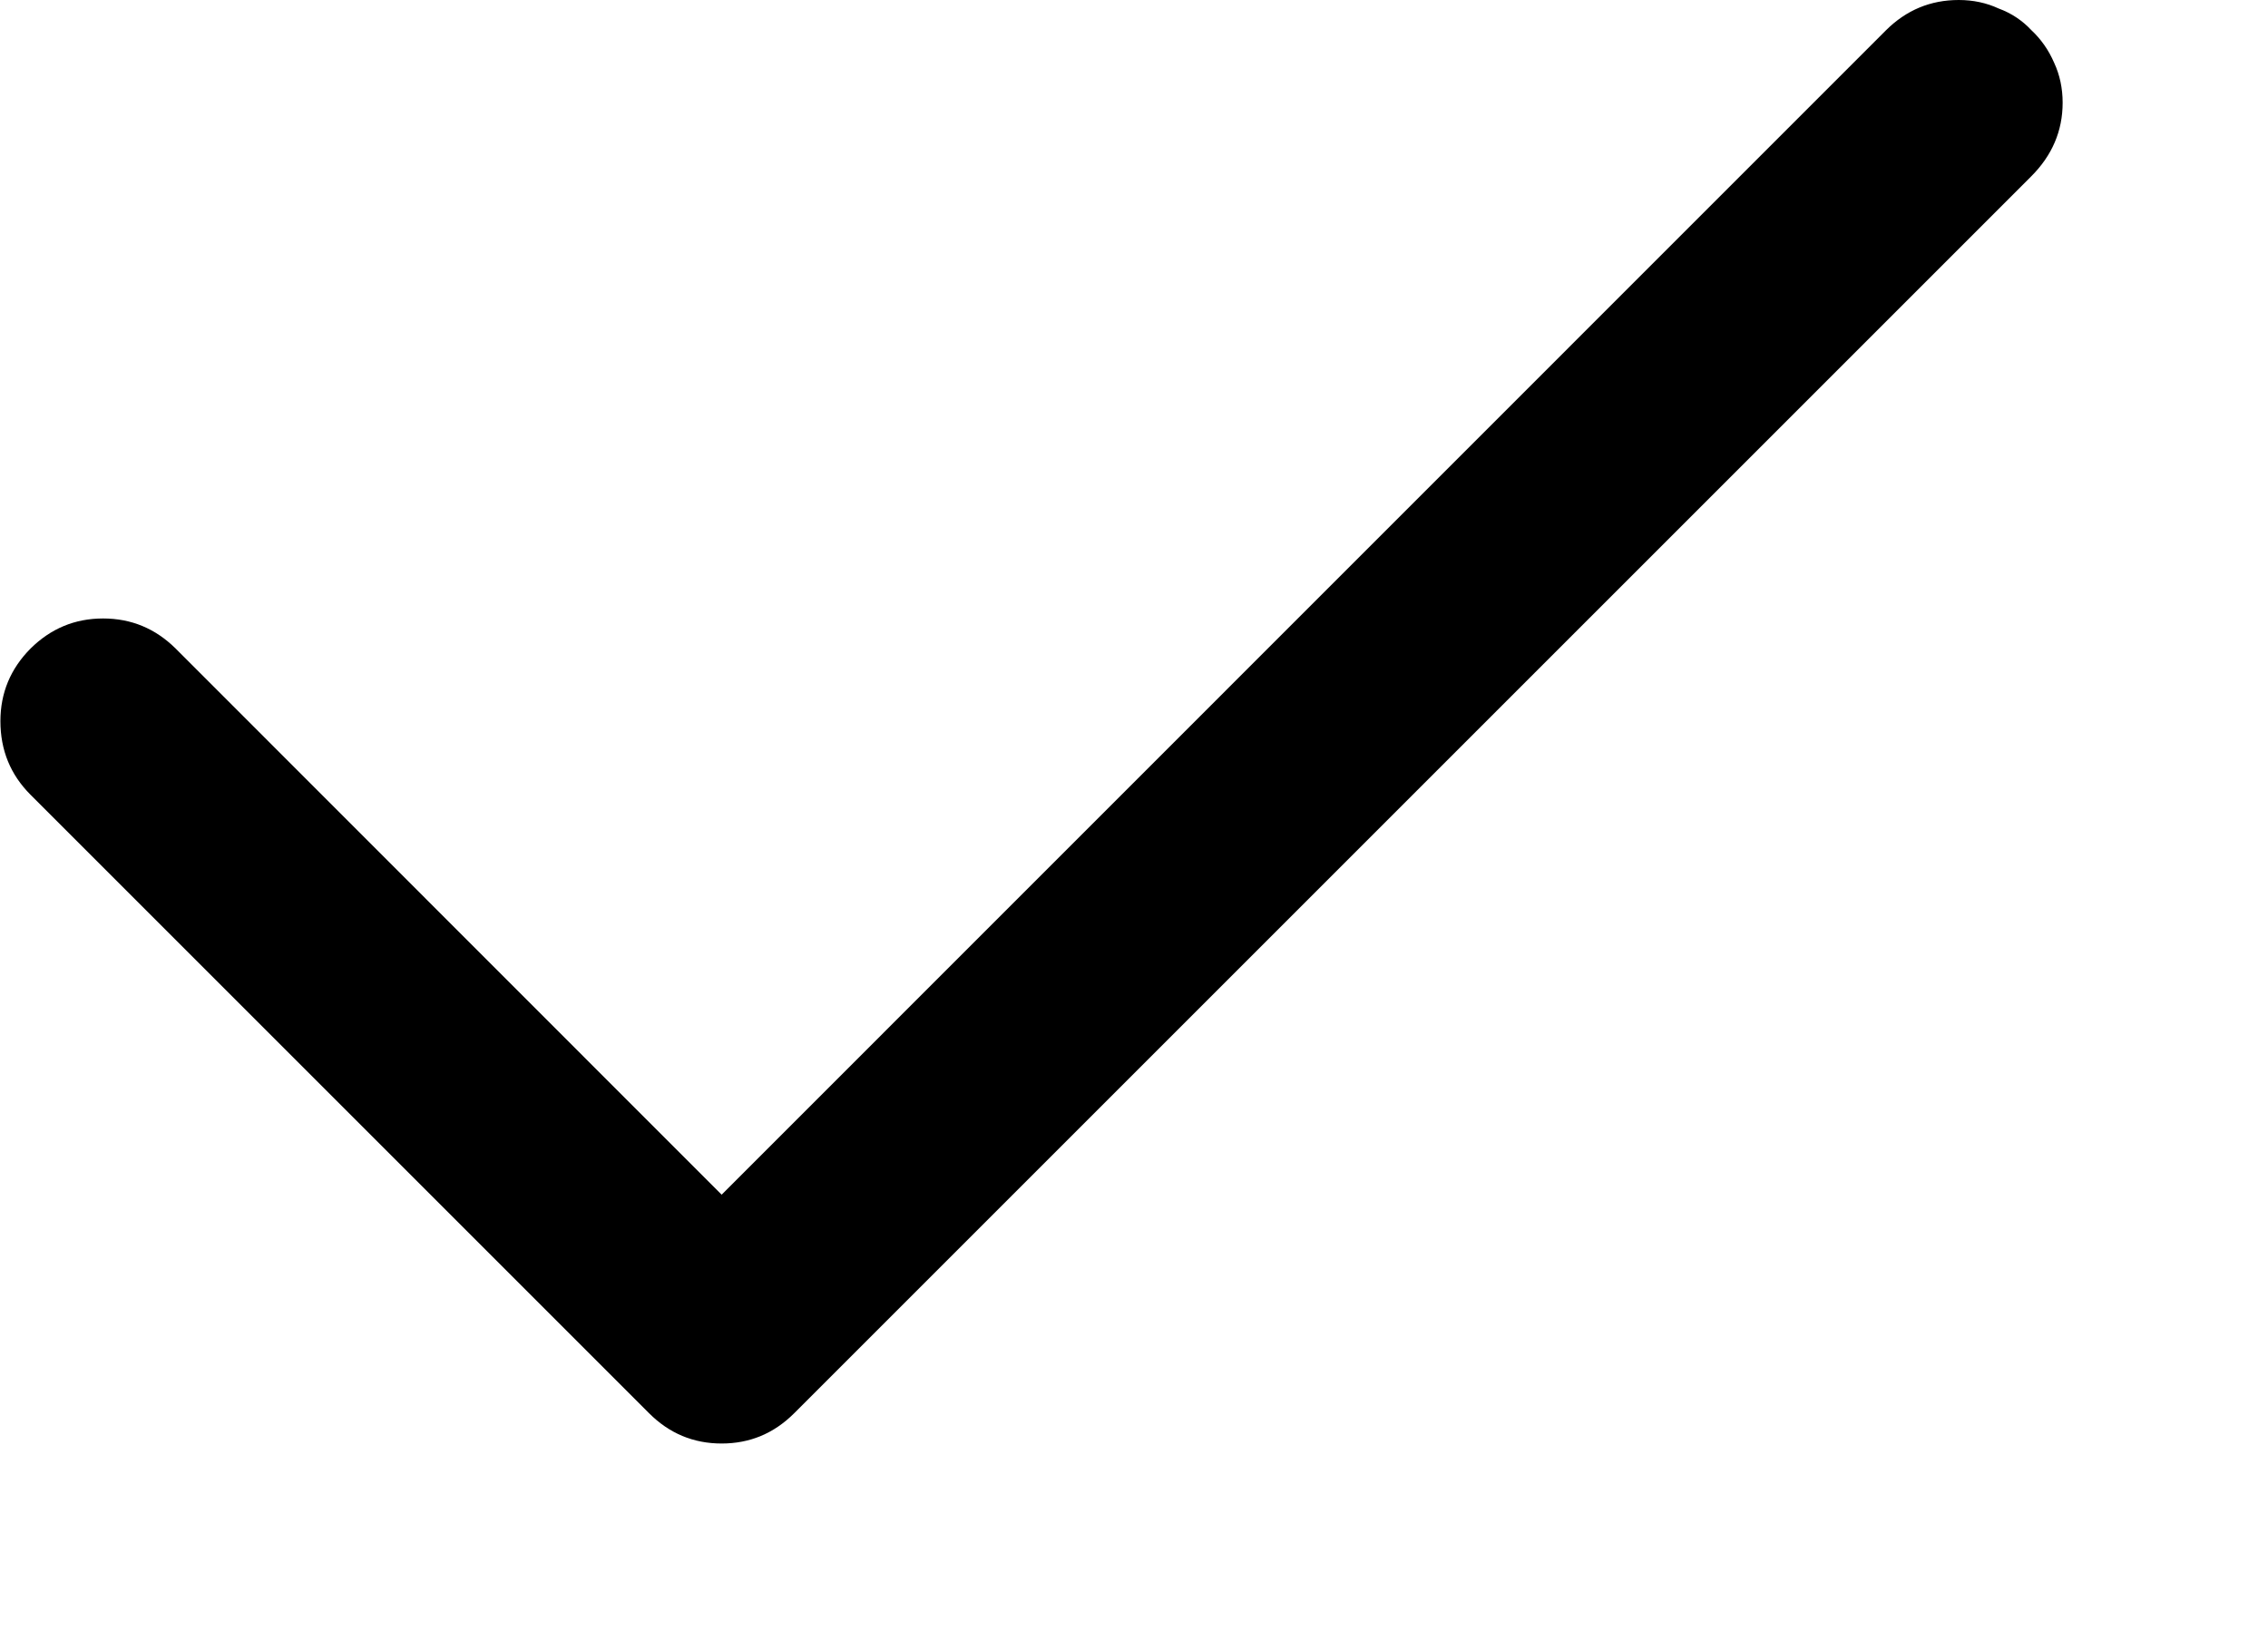
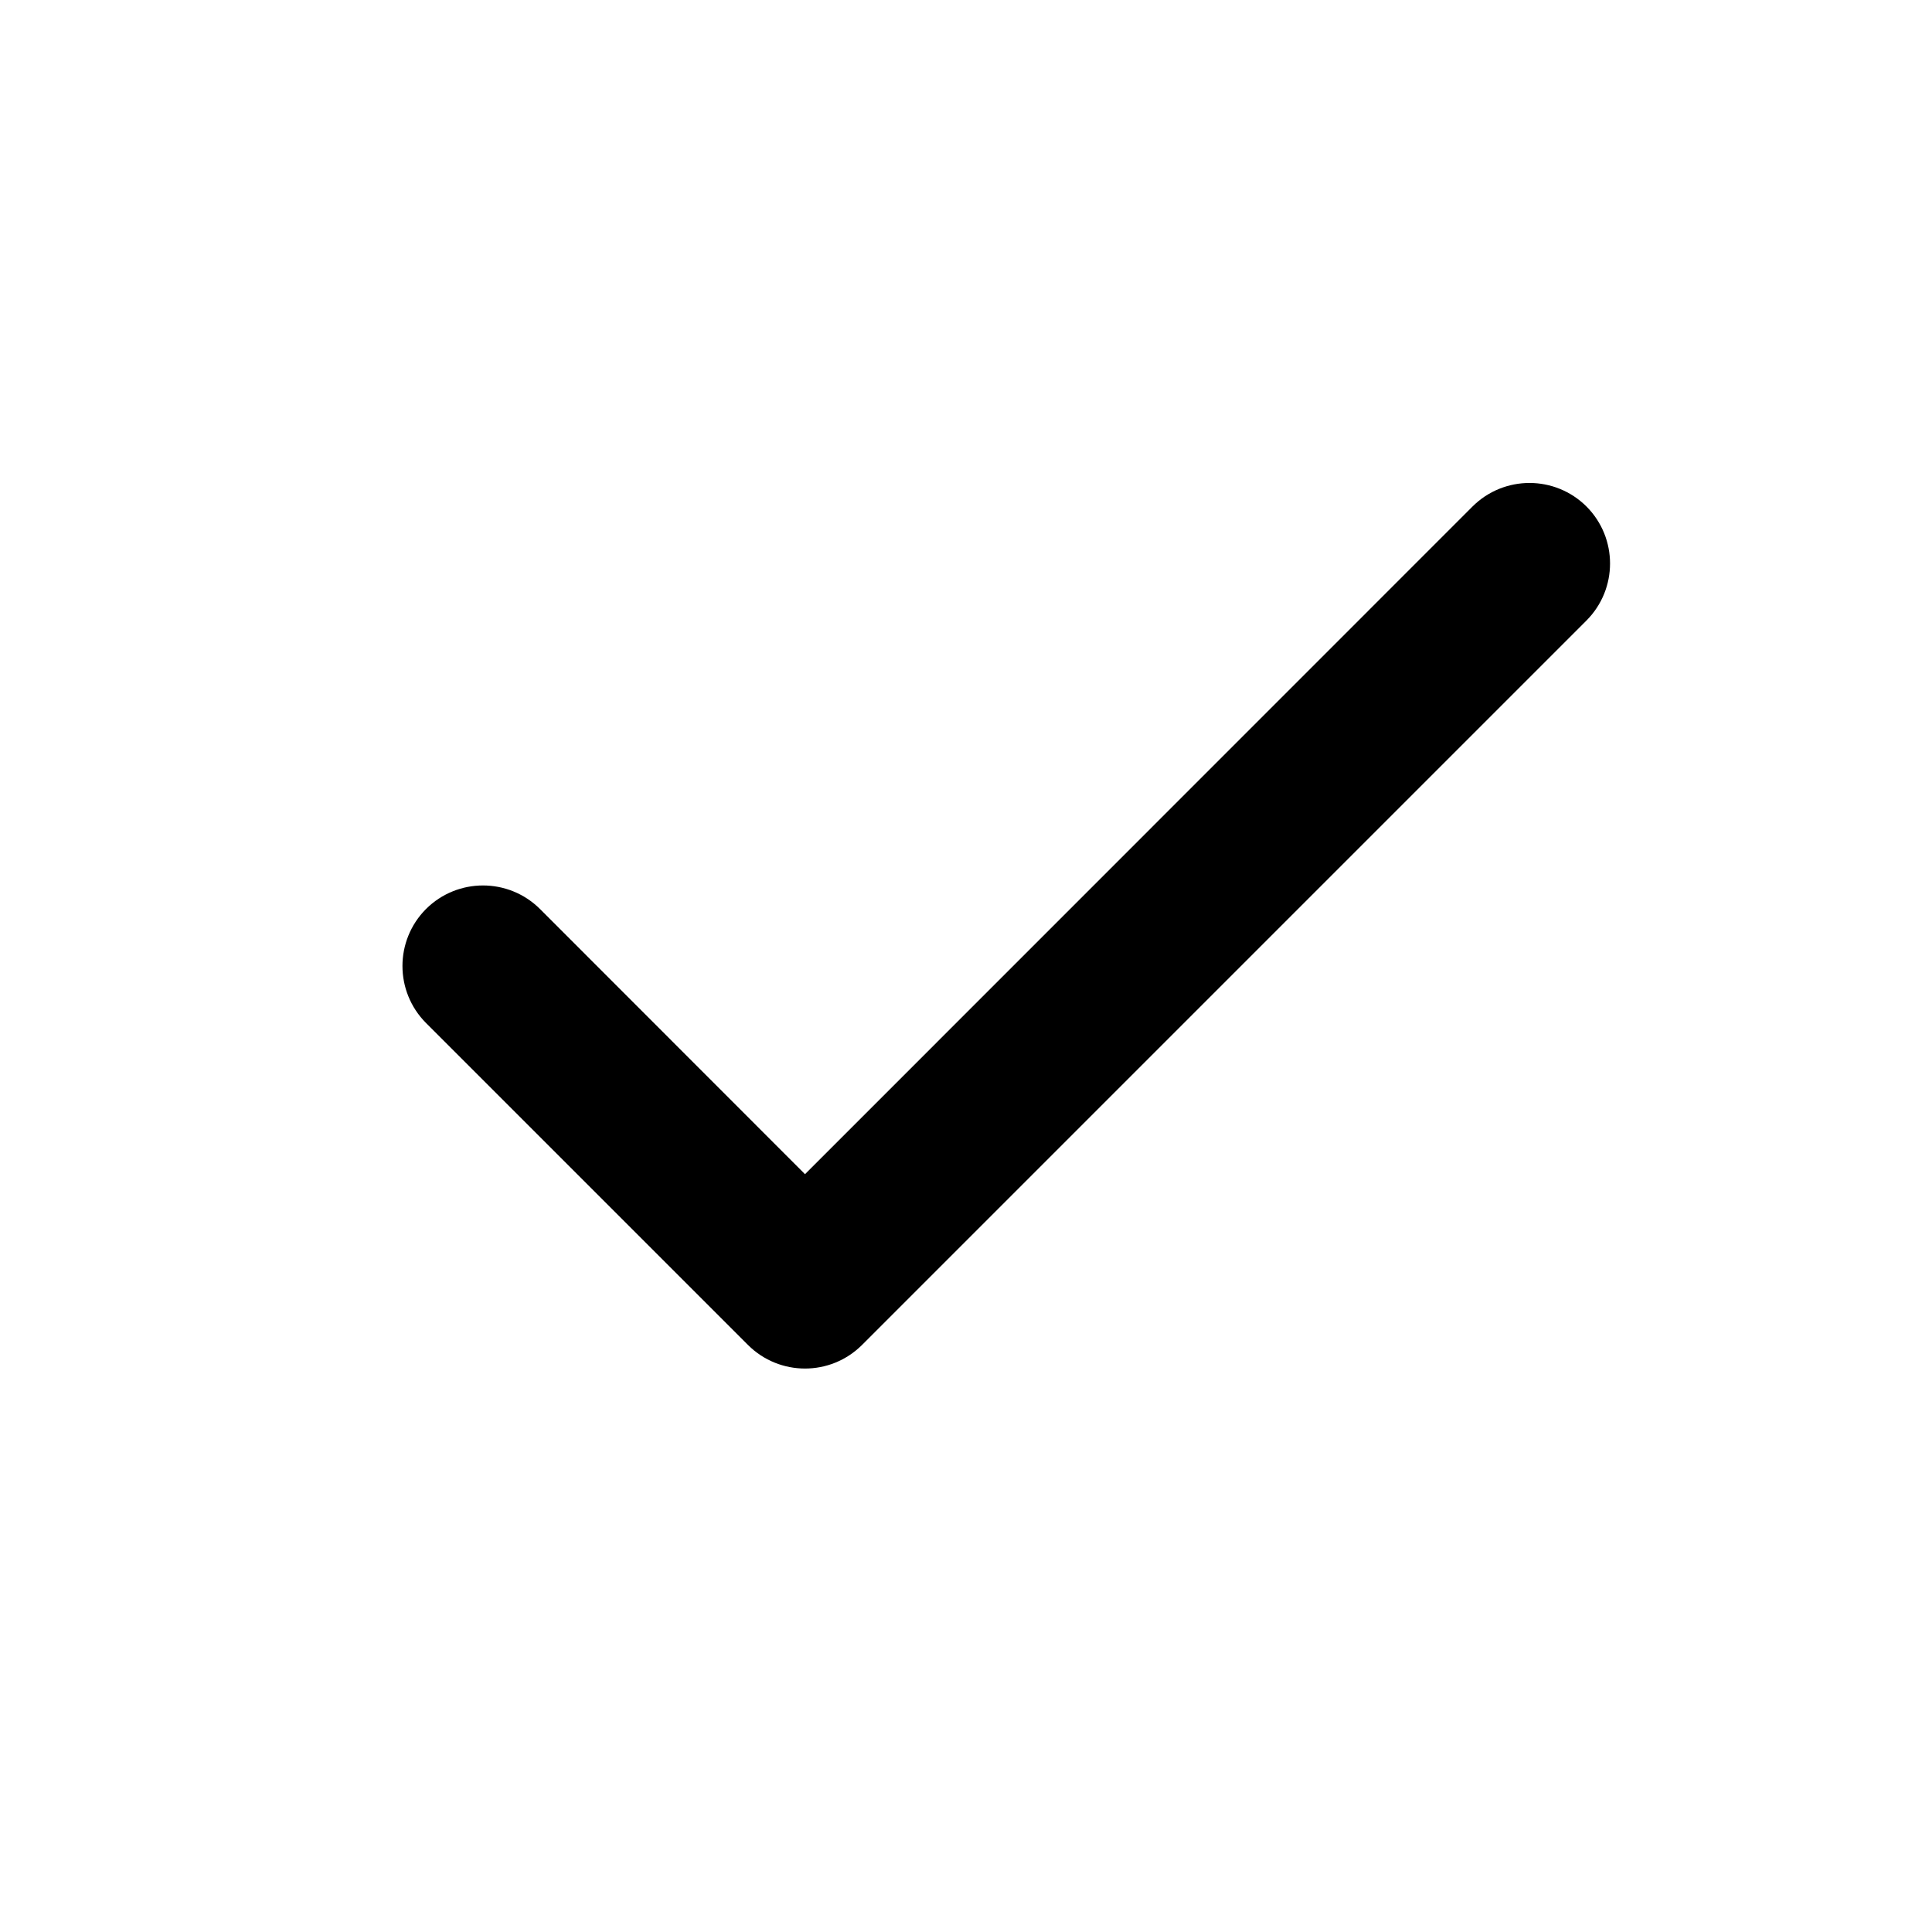
- <svg xmlns="http://www.w3.org/2000/svg" width="11" height="8" viewBox="0 0 11 8" fill="none">
-   <path d="M0.002 3.498C0.002 3.361 0.051 3.244 0.148 3.146C0.246 3.049 0.363 3 0.5 3C0.637 3 0.754 3.049 0.852 3.146L3.5 5.795L9.148 0.146C9.246 0.049 9.363 0 9.5 0C9.57 0 9.635 0.014 9.693 0.041C9.756 0.064 9.809 0.1 9.852 0.146C9.898 0.189 9.936 0.242 9.963 0.305C9.99 0.363 10.004 0.428 10.004 0.498C10.004 0.635 9.953 0.754 9.852 0.855L3.852 6.855C3.754 6.953 3.637 7.002 3.5 7.002C3.363 7.002 3.246 6.953 3.148 6.855L0.148 3.855C0.051 3.758 0.002 3.639 0.002 3.498Z" fill="black" />
+ <svg xmlns="http://www.w3.org/2000/svg" width="12" height="12" viewBox="0 0 12 12" fill="none">
+   <path d="M9.854 3.146C10.049 3.342 10.049 3.658 9.854 3.854L5.354 8.354C5.158 8.549 4.842 8.549 4.646 8.354L2.646 6.354C2.451 6.158 2.451 5.842 2.646 5.646C2.842 5.451 3.158 5.451 3.354 5.646L5 7.293L9.146 3.146C9.342 2.951 9.658 2.951 9.854 3.146Z" fill="black" />
</svg>
